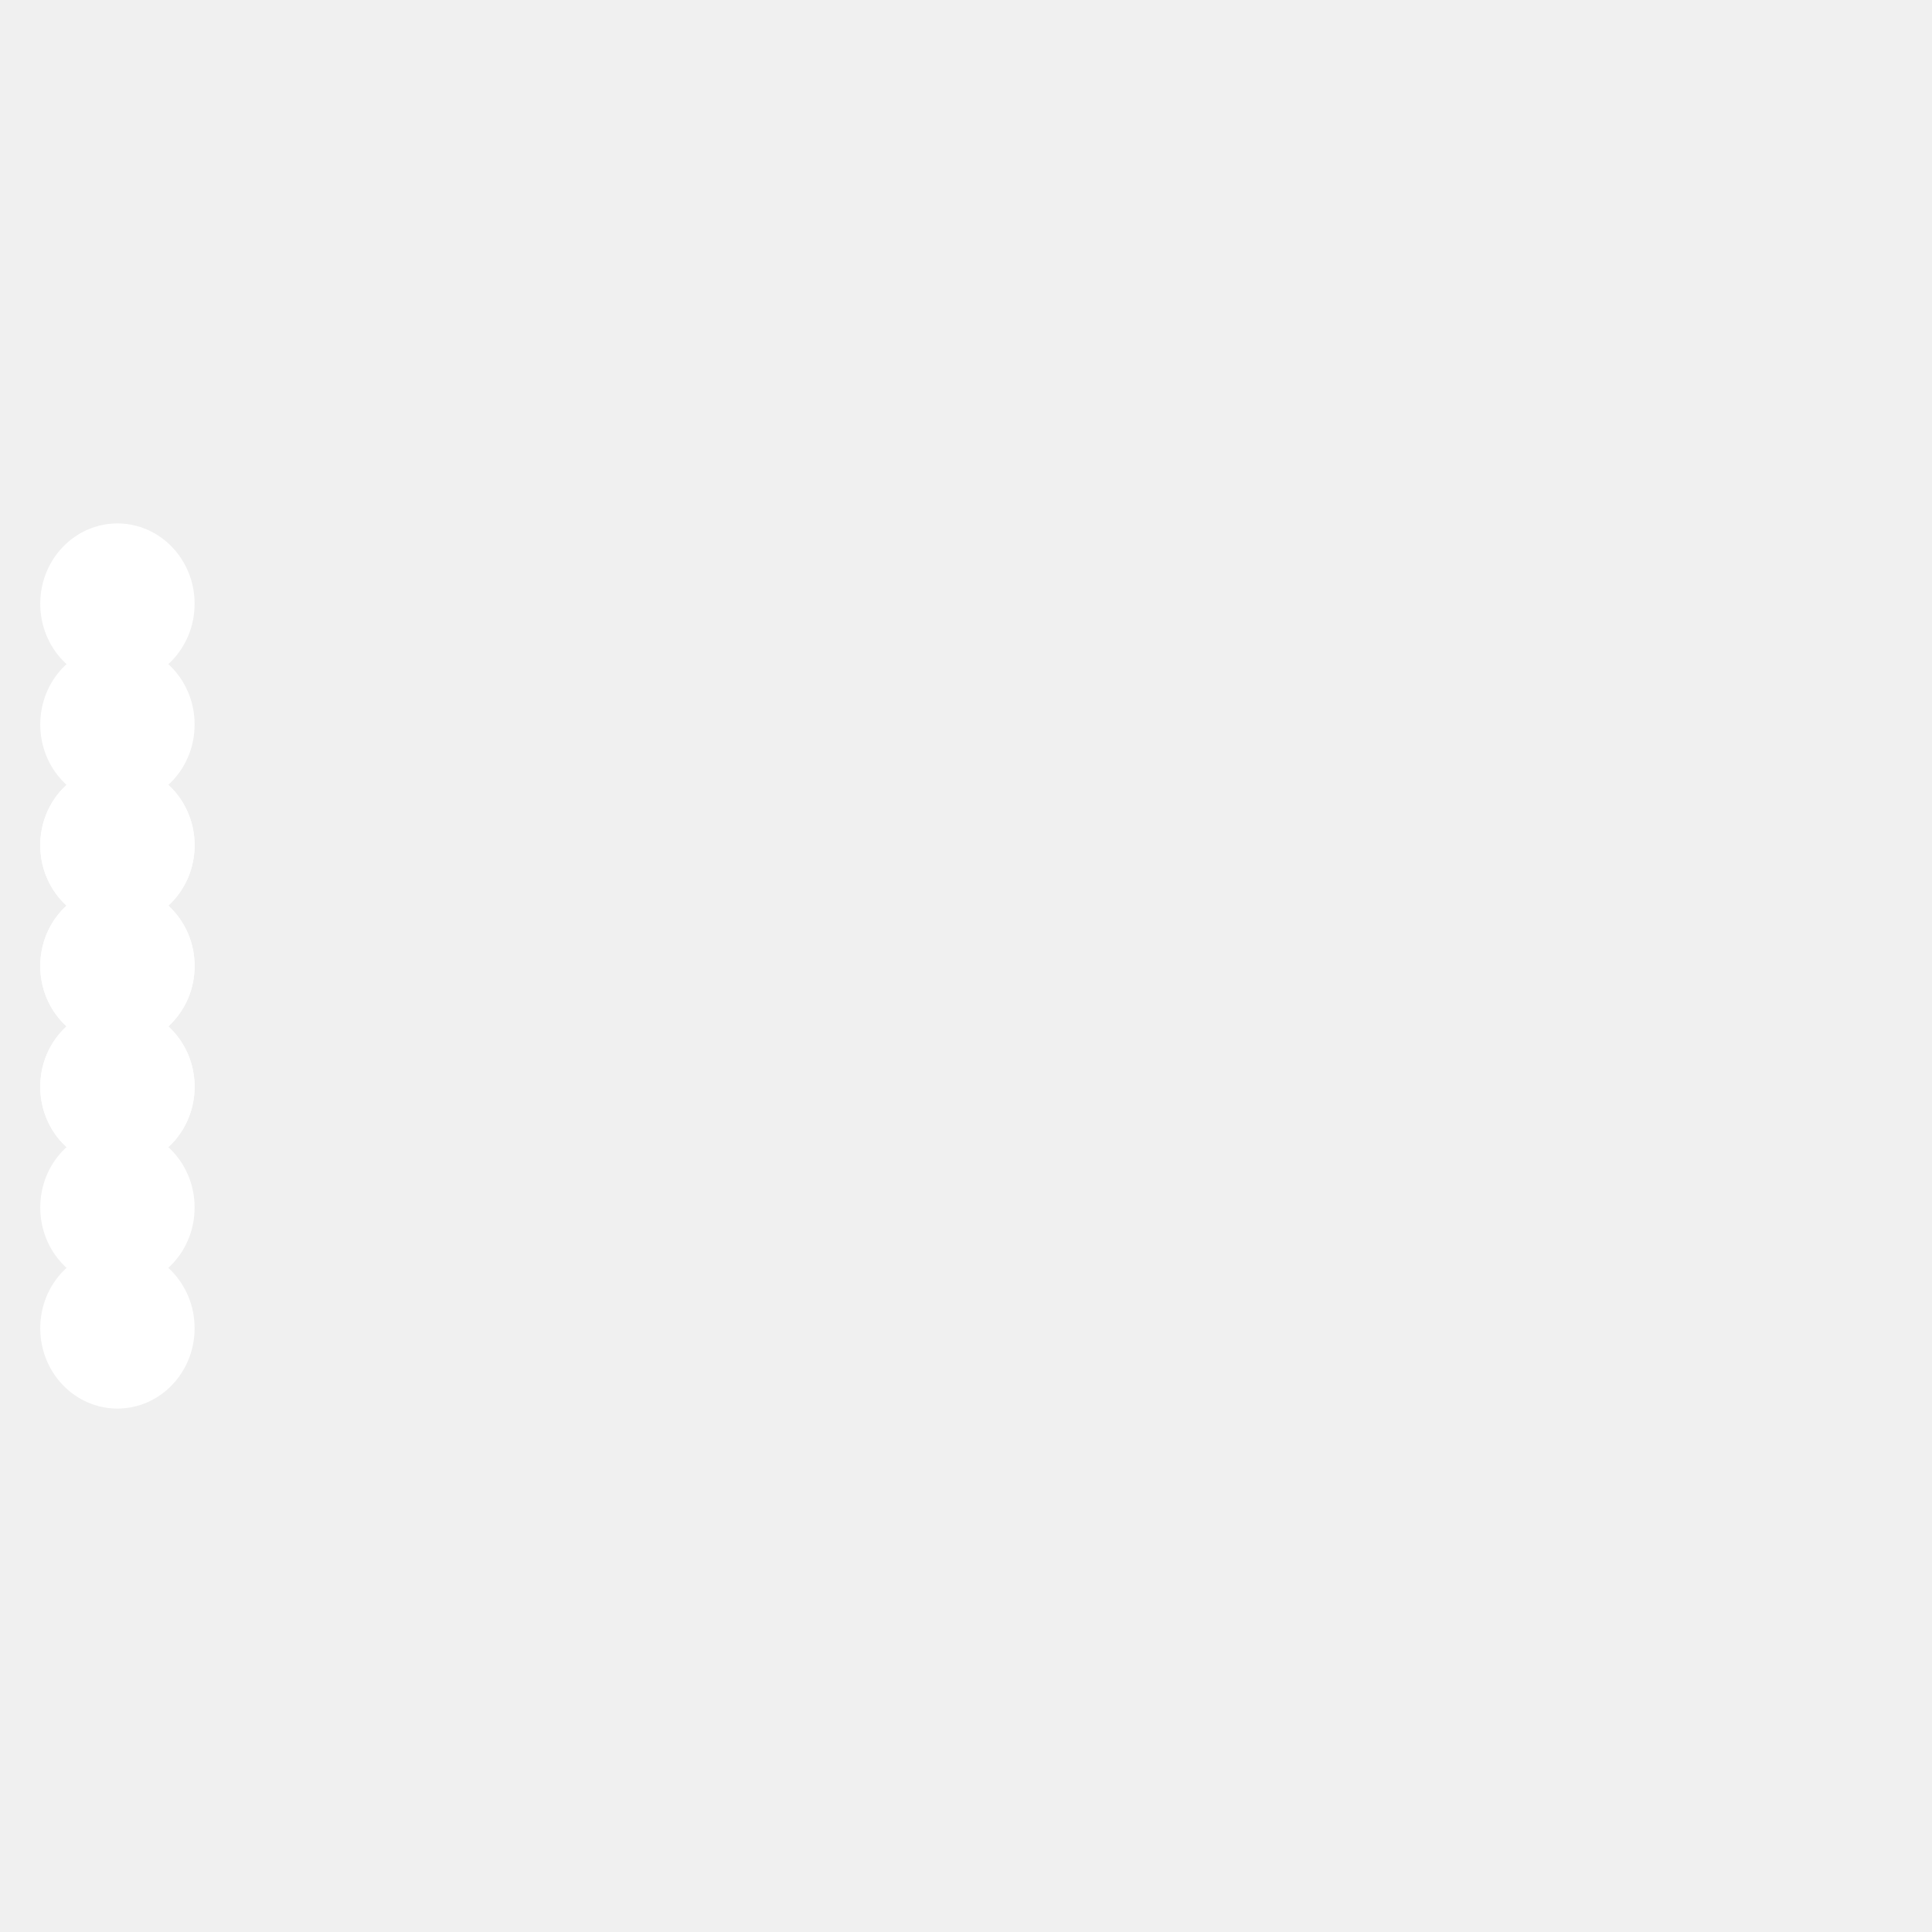
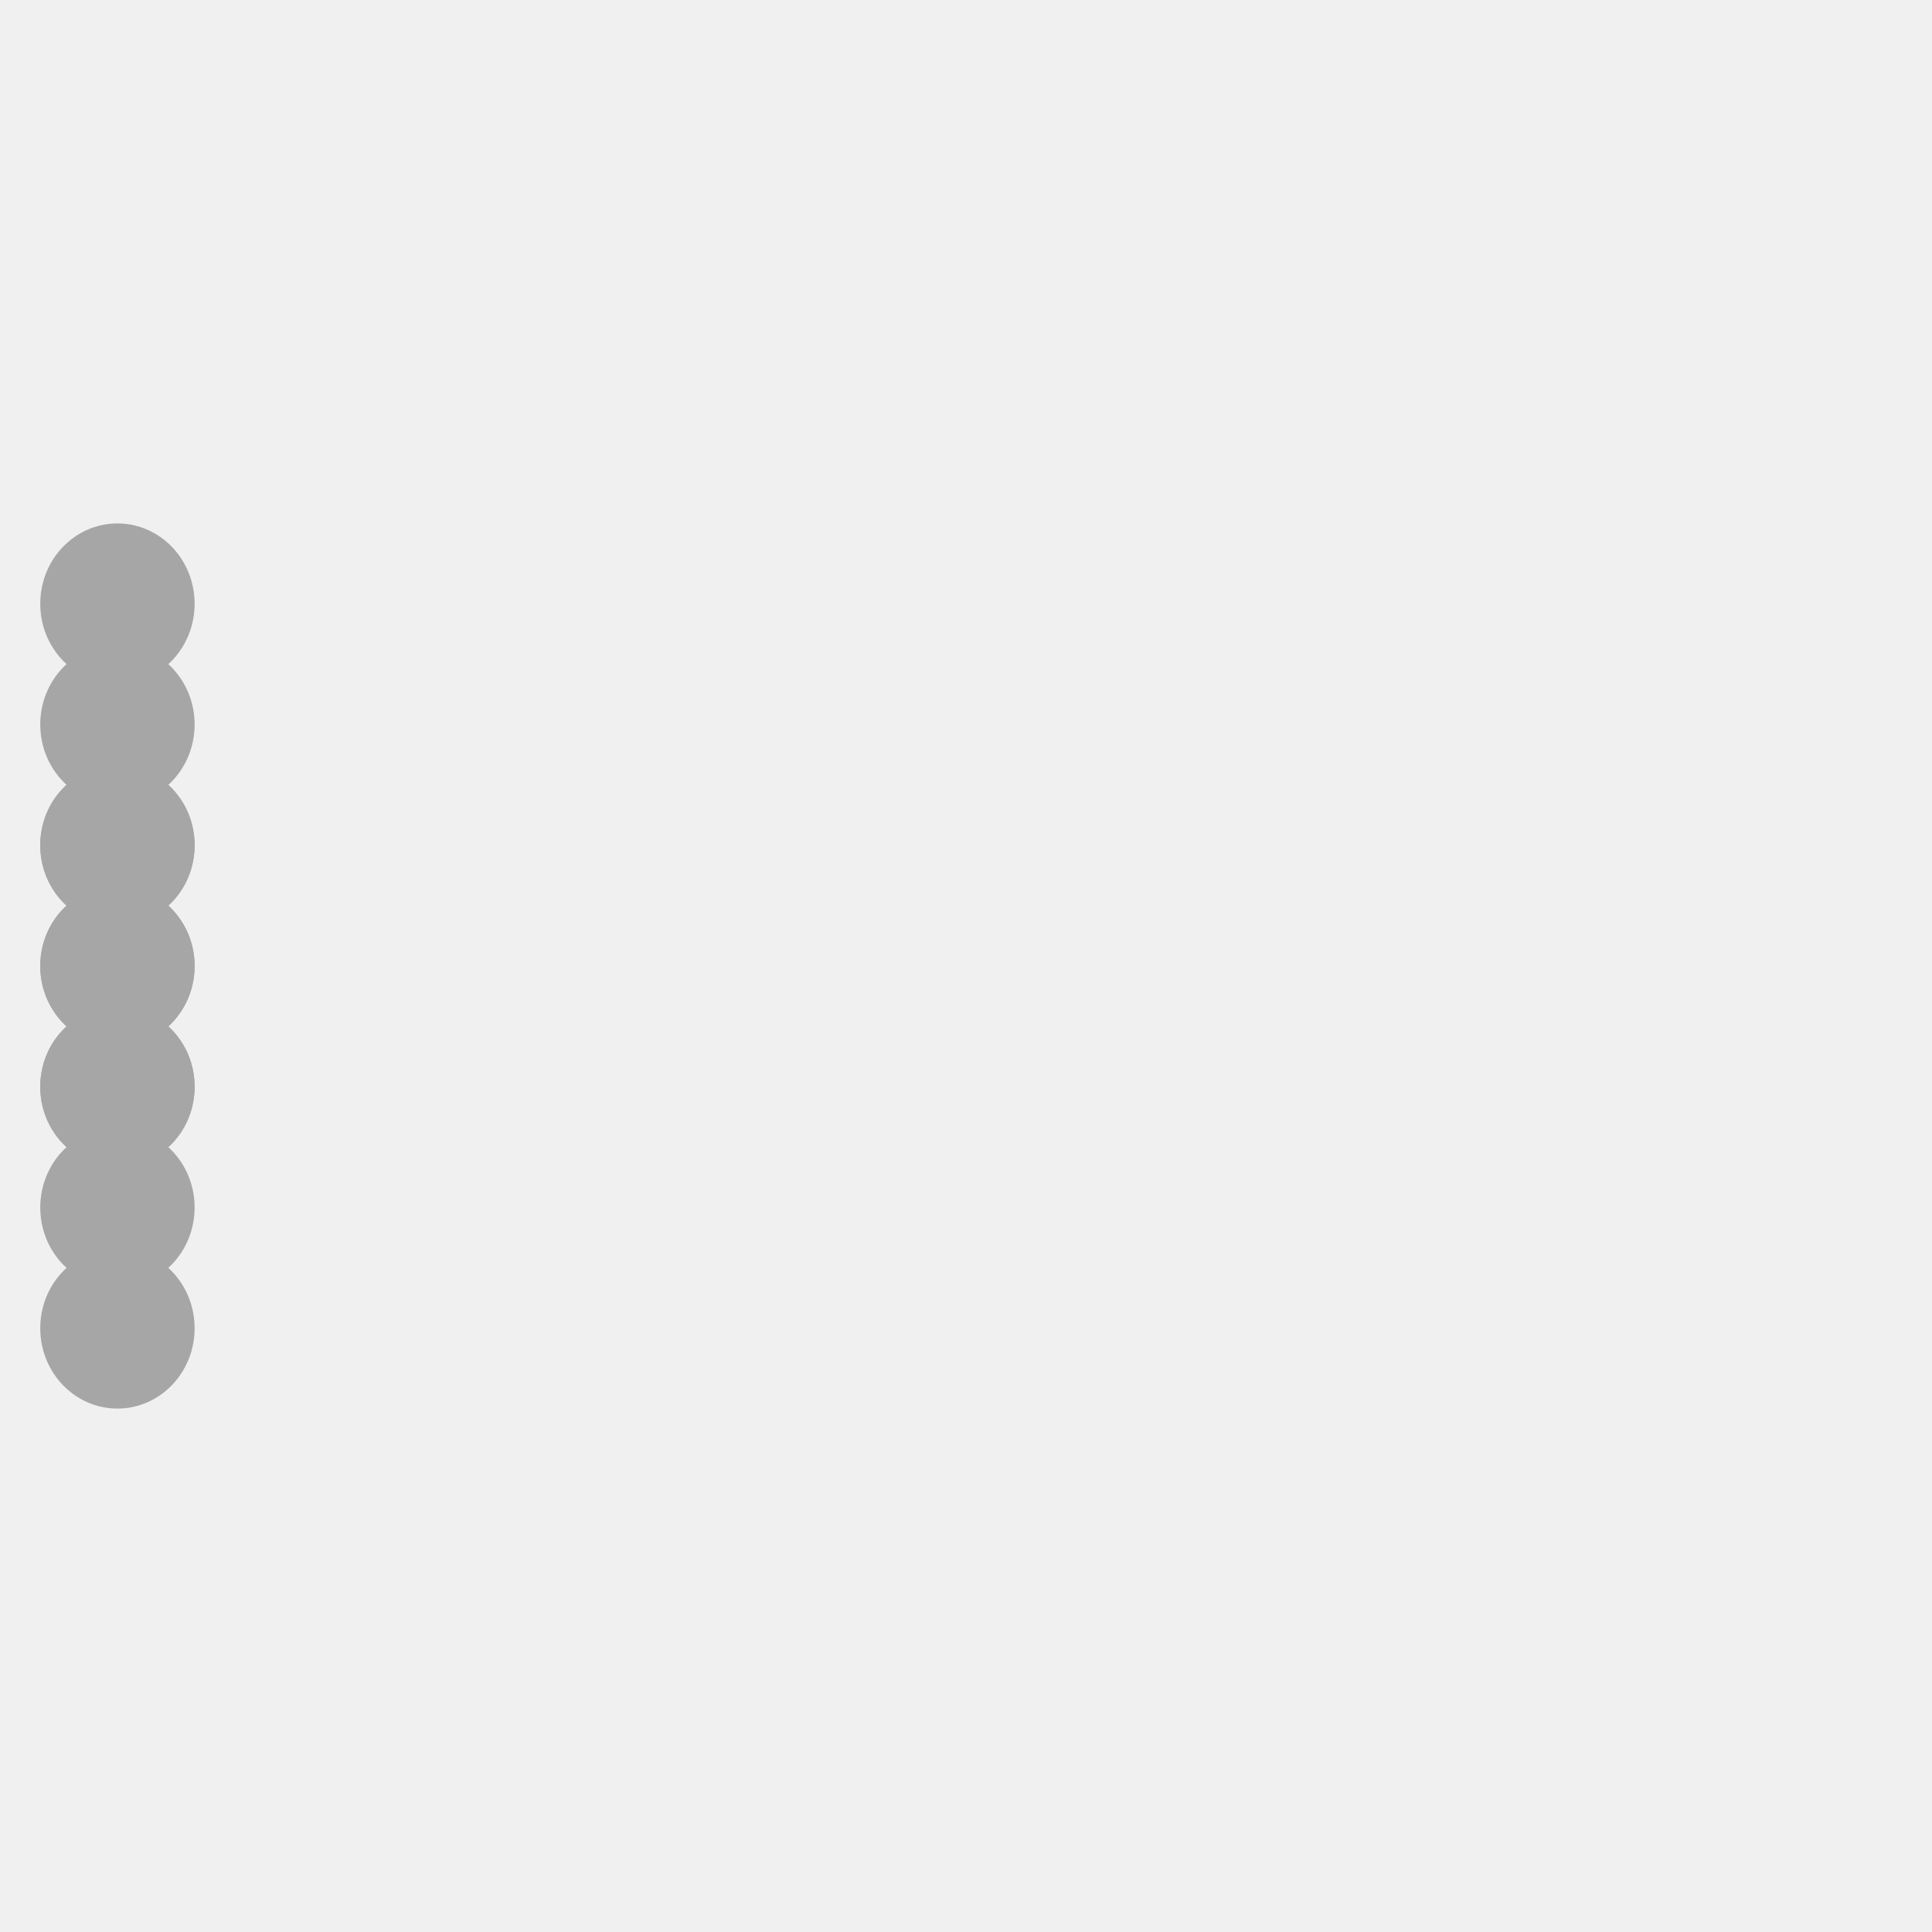
<svg xmlns="http://www.w3.org/2000/svg" width="96" height="96" id="svg11252" version="1.1">
  <defs id="defs11254" />
  <g id="layer1" style="display:inline">
    <g id="one">
      <rect y="0" x="0" height="96" width="96" id="rect4138" style="color:#000000;clip-rule:nonzero;display:inline;overflow:visible;visibility:visible;opacity:1;isolation:auto;mix-blend-mode:normal;color-interpolation:sRGB;color-interpolation-filters:linearRGB;solid-color:#000000;solid-opacity:1;fill:none;fill-opacity:1;fill-rule:nonzero;stroke:none;stroke-width:0.956;stroke-linecap:butt;stroke-linejoin:miter;stroke-miterlimit:4;stroke-dasharray:none;stroke-dashoffset:0;stroke-opacity:1;marker:none;marker-start:none;color-rendering:auto;image-rendering:auto;shape-rendering:auto;text-rendering:auto;enable-background:accumulate" />
-       <ellipse ry="3.991" rx="3.835" cy="48" cx="5.835" id="path3762-2" style="opacity:1;fill:#ffffff;fill-opacity:1;stroke:none;stroke-width:0.956;stroke-linecap:butt;stroke-linejoin:miter;stroke-miterlimit:4;stroke-dasharray:none;stroke-dashoffset:0;stroke-opacity:1;marker:none;marker-start:none" />
+       <ellipse ry="3.991" rx="3.835" cy="48" cx="5.835" id="path3762-2" style="opacity:1;fill:#a6a6a6;fill-opacity:1;stroke:none;stroke-width:0.956;stroke-linecap:butt;stroke-linejoin:miter;stroke-miterlimit:4;stroke-dasharray:none;stroke-dashoffset:0;stroke-opacity:1;marker:none;marker-start:none" />
    </g>
  </g>
  <g id="layer2" style="display:inline">
    <g id="two">
      <rect style="color:#000000;clip-rule:nonzero;display:inline;overflow:visible;visibility:visible;opacity:1;isolation:auto;mix-blend-mode:normal;color-interpolation:sRGB;color-interpolation-filters:linearRGB;solid-color:#000000;solid-opacity:1;fill:none;fill-opacity:1;fill-rule:nonzero;stroke:none;stroke-width:0.956;stroke-linecap:butt;stroke-linejoin:miter;stroke-miterlimit:4;stroke-dasharray:none;stroke-dashoffset:0;stroke-opacity:1;marker:none;marker-start:none;color-rendering:auto;image-rendering:auto;shape-rendering:auto;text-rendering:auto;enable-background:accumulate" id="rect4139" width="96" height="96" x="0" y="0" />
      <g transform="translate(-5.000001,-3.99103)" id="g4303">
-         <ellipse ry="3.991" rx="3.835" cy="57.991" cx="10.835" id="path3762" style="opacity:1;fill:#ffffff;fill-opacity:1;stroke:none;stroke-width:0.956;stroke-linecap:butt;stroke-linejoin:miter;stroke-miterlimit:4;stroke-dasharray:none;stroke-dashoffset:0;stroke-opacity:1;marker:none;marker-start:none" />
-         <ellipse ry="3.991" rx="3.835" cy="45.991" cx="10.835" id="path3762-2-50" style="opacity:1;fill:#ffffff;fill-opacity:1;stroke:none;stroke-width:0.956;stroke-linecap:butt;stroke-linejoin:miter;stroke-miterlimit:4;stroke-dasharray:none;stroke-dashoffset:0;stroke-opacity:1;marker:none;marker-start:none" />
+         <ellipse ry="3.991" rx="3.835" cy="57.991" cx="10.835" id="path3762" style="opacity:1;fill:#a6a6a6;fill-opacity:1;stroke:none;stroke-width:0.956;stroke-linecap:butt;stroke-linejoin:miter;stroke-miterlimit:4;stroke-dasharray:none;stroke-dashoffset:0;stroke-opacity:1;marker:none;marker-start:none" />
+         <ellipse ry="3.991" rx="3.835" cy="45.991" cx="10.835" id="path3762-2-50" style="opacity:1;fill:#a6a6a6;fill-opacity:1;stroke:none;stroke-width:0.956;stroke-linecap:butt;stroke-linejoin:miter;stroke-miterlimit:4;stroke-dasharray:none;stroke-dashoffset:0;stroke-opacity:1;marker:none;marker-start:none" />
      </g>
    </g>
  </g>
  <g id="layer3" style="display:inline">
    <g id="three">
-       <ellipse style="opacity:1;fill:#ffffff;fill-opacity:1;stroke:none;stroke-width:0.956;stroke-linecap:butt;stroke-linejoin:miter;stroke-miterlimit:4;stroke-dasharray:none;stroke-dashoffset:0;stroke-opacity:1;marker:none;marker-start:none" id="path3762-2-9" cx="5.835" cy="60" rx="3.835" ry="3.991" />
-       <ellipse style="opacity:1;fill:#ffffff;fill-opacity:1;stroke:none;stroke-width:0.956;stroke-linecap:butt;stroke-linejoin:miter;stroke-miterlimit:4;stroke-dasharray:none;stroke-dashoffset:0;stroke-opacity:1;marker:none;marker-start:none" id="path3762-2-9-9" cx="5.835" cy="48" rx="3.835" ry="3.991" />
-       <ellipse style="opacity:1;fill:#ffffff;fill-opacity:1;stroke:none;stroke-width:0.956;stroke-linecap:butt;stroke-linejoin:miter;stroke-miterlimit:4;stroke-dasharray:none;stroke-dashoffset:0;stroke-opacity:1;marker:none;marker-start:none" id="path3762-2-9-1" cx="5.835" cy="36" rx="3.835" ry="3.991" />
+       <ellipse style="opacity:1;fill:#a6a6a6;fill-opacity:1;stroke:none;stroke-width:0.956;stroke-linecap:butt;stroke-linejoin:miter;stroke-miterlimit:4;stroke-dasharray:none;stroke-dashoffset:0;stroke-opacity:1;marker:none;marker-start:none" id="path3762-2-9" cx="5.835" cy="60" rx="3.835" ry="3.991" />
+       <ellipse style="opacity:1;fill:#a6a6a6;fill-opacity:1;stroke:none;stroke-width:0.956;stroke-linecap:butt;stroke-linejoin:miter;stroke-miterlimit:4;stroke-dasharray:none;stroke-dashoffset:0;stroke-opacity:1;marker:none;marker-start:none" id="path3762-2-9-9" cx="5.835" cy="48" rx="3.835" ry="3.991" />
+       <ellipse style="opacity:1;fill:#a6a6a6;fill-opacity:1;stroke:none;stroke-width:0.956;stroke-linecap:butt;stroke-linejoin:miter;stroke-miterlimit:4;stroke-dasharray:none;stroke-dashoffset:0;stroke-opacity:1;marker:none;marker-start:none" id="path3762-2-9-1" cx="5.835" cy="36" rx="3.835" ry="3.991" />
      <rect style="color:#000000;clip-rule:nonzero;display:inline;overflow:visible;visibility:visible;opacity:1;isolation:auto;mix-blend-mode:normal;color-interpolation:sRGB;color-interpolation-filters:linearRGB;solid-color:#000000;solid-opacity:1;fill:none;fill-opacity:1;fill-rule:nonzero;stroke:none;stroke-width:0.956;stroke-linecap:butt;stroke-linejoin:miter;stroke-miterlimit:4;stroke-dasharray:none;stroke-dashoffset:0;stroke-opacity:1;marker:none;marker-start:none;color-rendering:auto;image-rendering:auto;shape-rendering:auto;text-rendering:auto;enable-background:accumulate" id="rect4140" width="96" height="96" x="0" y="0" />
    </g>
  </g>
  <g id="layer4" style="display:inline">
    <g id="four">
      <g transform="translate(-1.574707e-8,0.1160278)" id="g4330">
-         <ellipse ry="3.991" rx="3.835" cy="65.884" cx="5.835" id="path3762-2-6" style="opacity:1;fill:#ffffff;fill-opacity:1;stroke:none;stroke-width:0.956;stroke-linecap:butt;stroke-linejoin:miter;stroke-miterlimit:4;stroke-dasharray:none;stroke-dashoffset:0;stroke-opacity:1;marker:none;marker-start:none" />
-         <ellipse ry="3.991" rx="3.835" cy="53.884" cx="5.835" id="path3762-2-8" style="opacity:1;fill:#ffffff;fill-opacity:1;stroke:none;stroke-width:0.956;stroke-linecap:butt;stroke-linejoin:miter;stroke-miterlimit:4;stroke-dasharray:none;stroke-dashoffset:0;stroke-opacity:1;marker:none;marker-start:none" />
-         <ellipse ry="3.991" rx="3.835" cy="41.884" cx="5.835" id="path3762-2-5" style="opacity:1;fill:#ffffff;fill-opacity:1;stroke:none;stroke-width:0.956;stroke-linecap:butt;stroke-linejoin:miter;stroke-miterlimit:4;stroke-dasharray:none;stroke-dashoffset:0;stroke-opacity:1;marker:none;marker-start:none" />
-         <ellipse ry="3.991" rx="3.835" cy="29.884" cx="5.835" id="path3762-2-9-8" style="opacity:1;fill:#ffffff;fill-opacity:1;stroke:none;stroke-width:0.956;stroke-linecap:butt;stroke-linejoin:miter;stroke-miterlimit:4;stroke-dasharray:none;stroke-dashoffset:0;stroke-opacity:1;marker:none;marker-start:none" />
+         <ellipse ry="3.991" rx="3.835" cy="65.884" cx="5.835" id="path3762-2-6" style="opacity:1;fill:#a6a6a6;fill-opacity:1;stroke:none;stroke-width:0.956;stroke-linecap:butt;stroke-linejoin:miter;stroke-miterlimit:4;stroke-dasharray:none;stroke-dashoffset:0;stroke-opacity:1;marker:none;marker-start:none" />
+         <ellipse ry="3.991" rx="3.835" cy="53.884" cx="5.835" id="path3762-2-8" style="opacity:1;fill:#a6a6a6;fill-opacity:1;stroke:none;stroke-width:0.956;stroke-linecap:butt;stroke-linejoin:miter;stroke-miterlimit:4;stroke-dasharray:none;stroke-dashoffset:0;stroke-opacity:1;marker:none;marker-start:none" />
+         <ellipse ry="3.991" rx="3.835" cy="41.884" cx="5.835" id="path3762-2-5" style="opacity:1;fill:#a6a6a6;fill-opacity:1;stroke:none;stroke-width:0.956;stroke-linecap:butt;stroke-linejoin:miter;stroke-miterlimit:4;stroke-dasharray:none;stroke-dashoffset:0;stroke-opacity:1;marker:none;marker-start:none" />
+         <ellipse ry="3.991" rx="3.835" cy="29.884" cx="5.835" id="path3762-2-9-8" style="opacity:1;fill:#a6a6a6;fill-opacity:1;stroke:none;stroke-width:0.956;stroke-linecap:butt;stroke-linejoin:miter;stroke-miterlimit:4;stroke-dasharray:none;stroke-dashoffset:0;stroke-opacity:1;marker:none;marker-start:none" />
      </g>
      <rect style="color:#000000;clip-rule:nonzero;display:inline;overflow:visible;visibility:visible;opacity:1;isolation:auto;mix-blend-mode:normal;color-interpolation:sRGB;color-interpolation-filters:linearRGB;solid-color:#000000;solid-opacity:1;fill:none;fill-opacity:1;fill-rule:nonzero;stroke:none;stroke-width:0.956;stroke-linecap:butt;stroke-linejoin:miter;stroke-miterlimit:4;stroke-dasharray:none;stroke-dashoffset:0;stroke-opacity:1;marker:none;marker-start:none;color-rendering:auto;image-rendering:auto;shape-rendering:auto;text-rendering:auto;enable-background:accumulate" id="rect4141" width="96" height="96" x="0" y="0" />
    </g>
  </g>
</svg>
